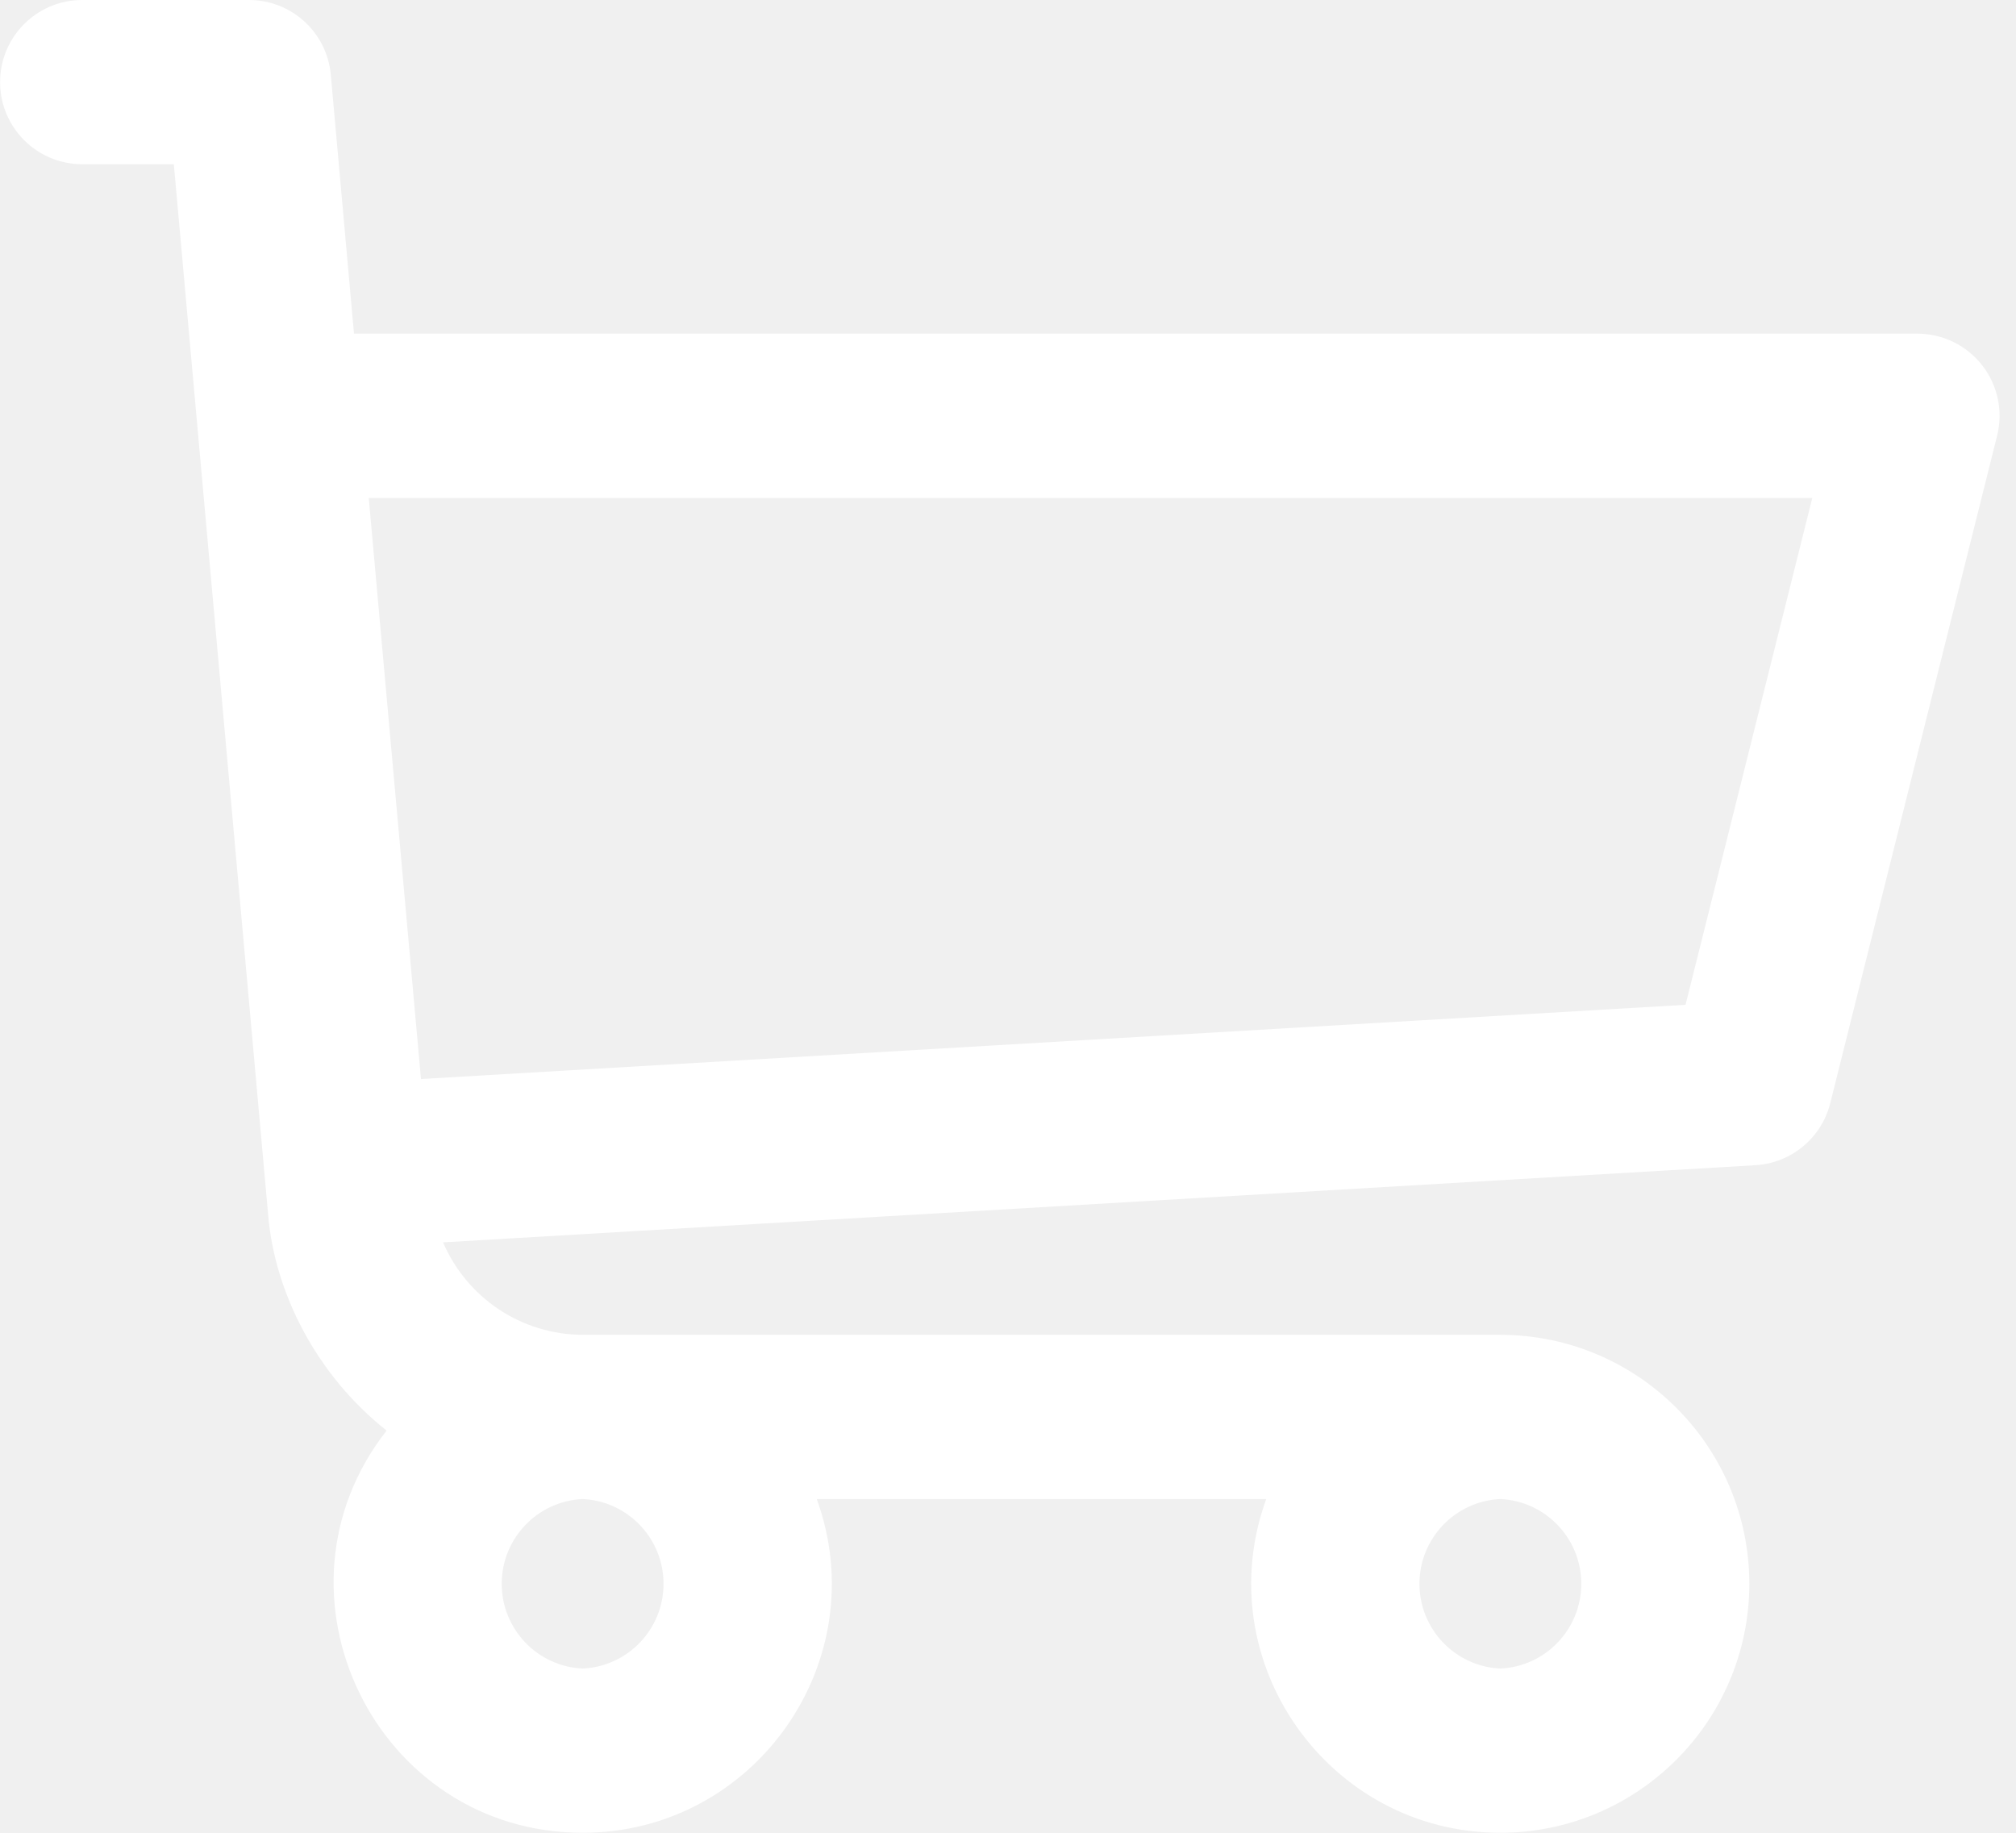
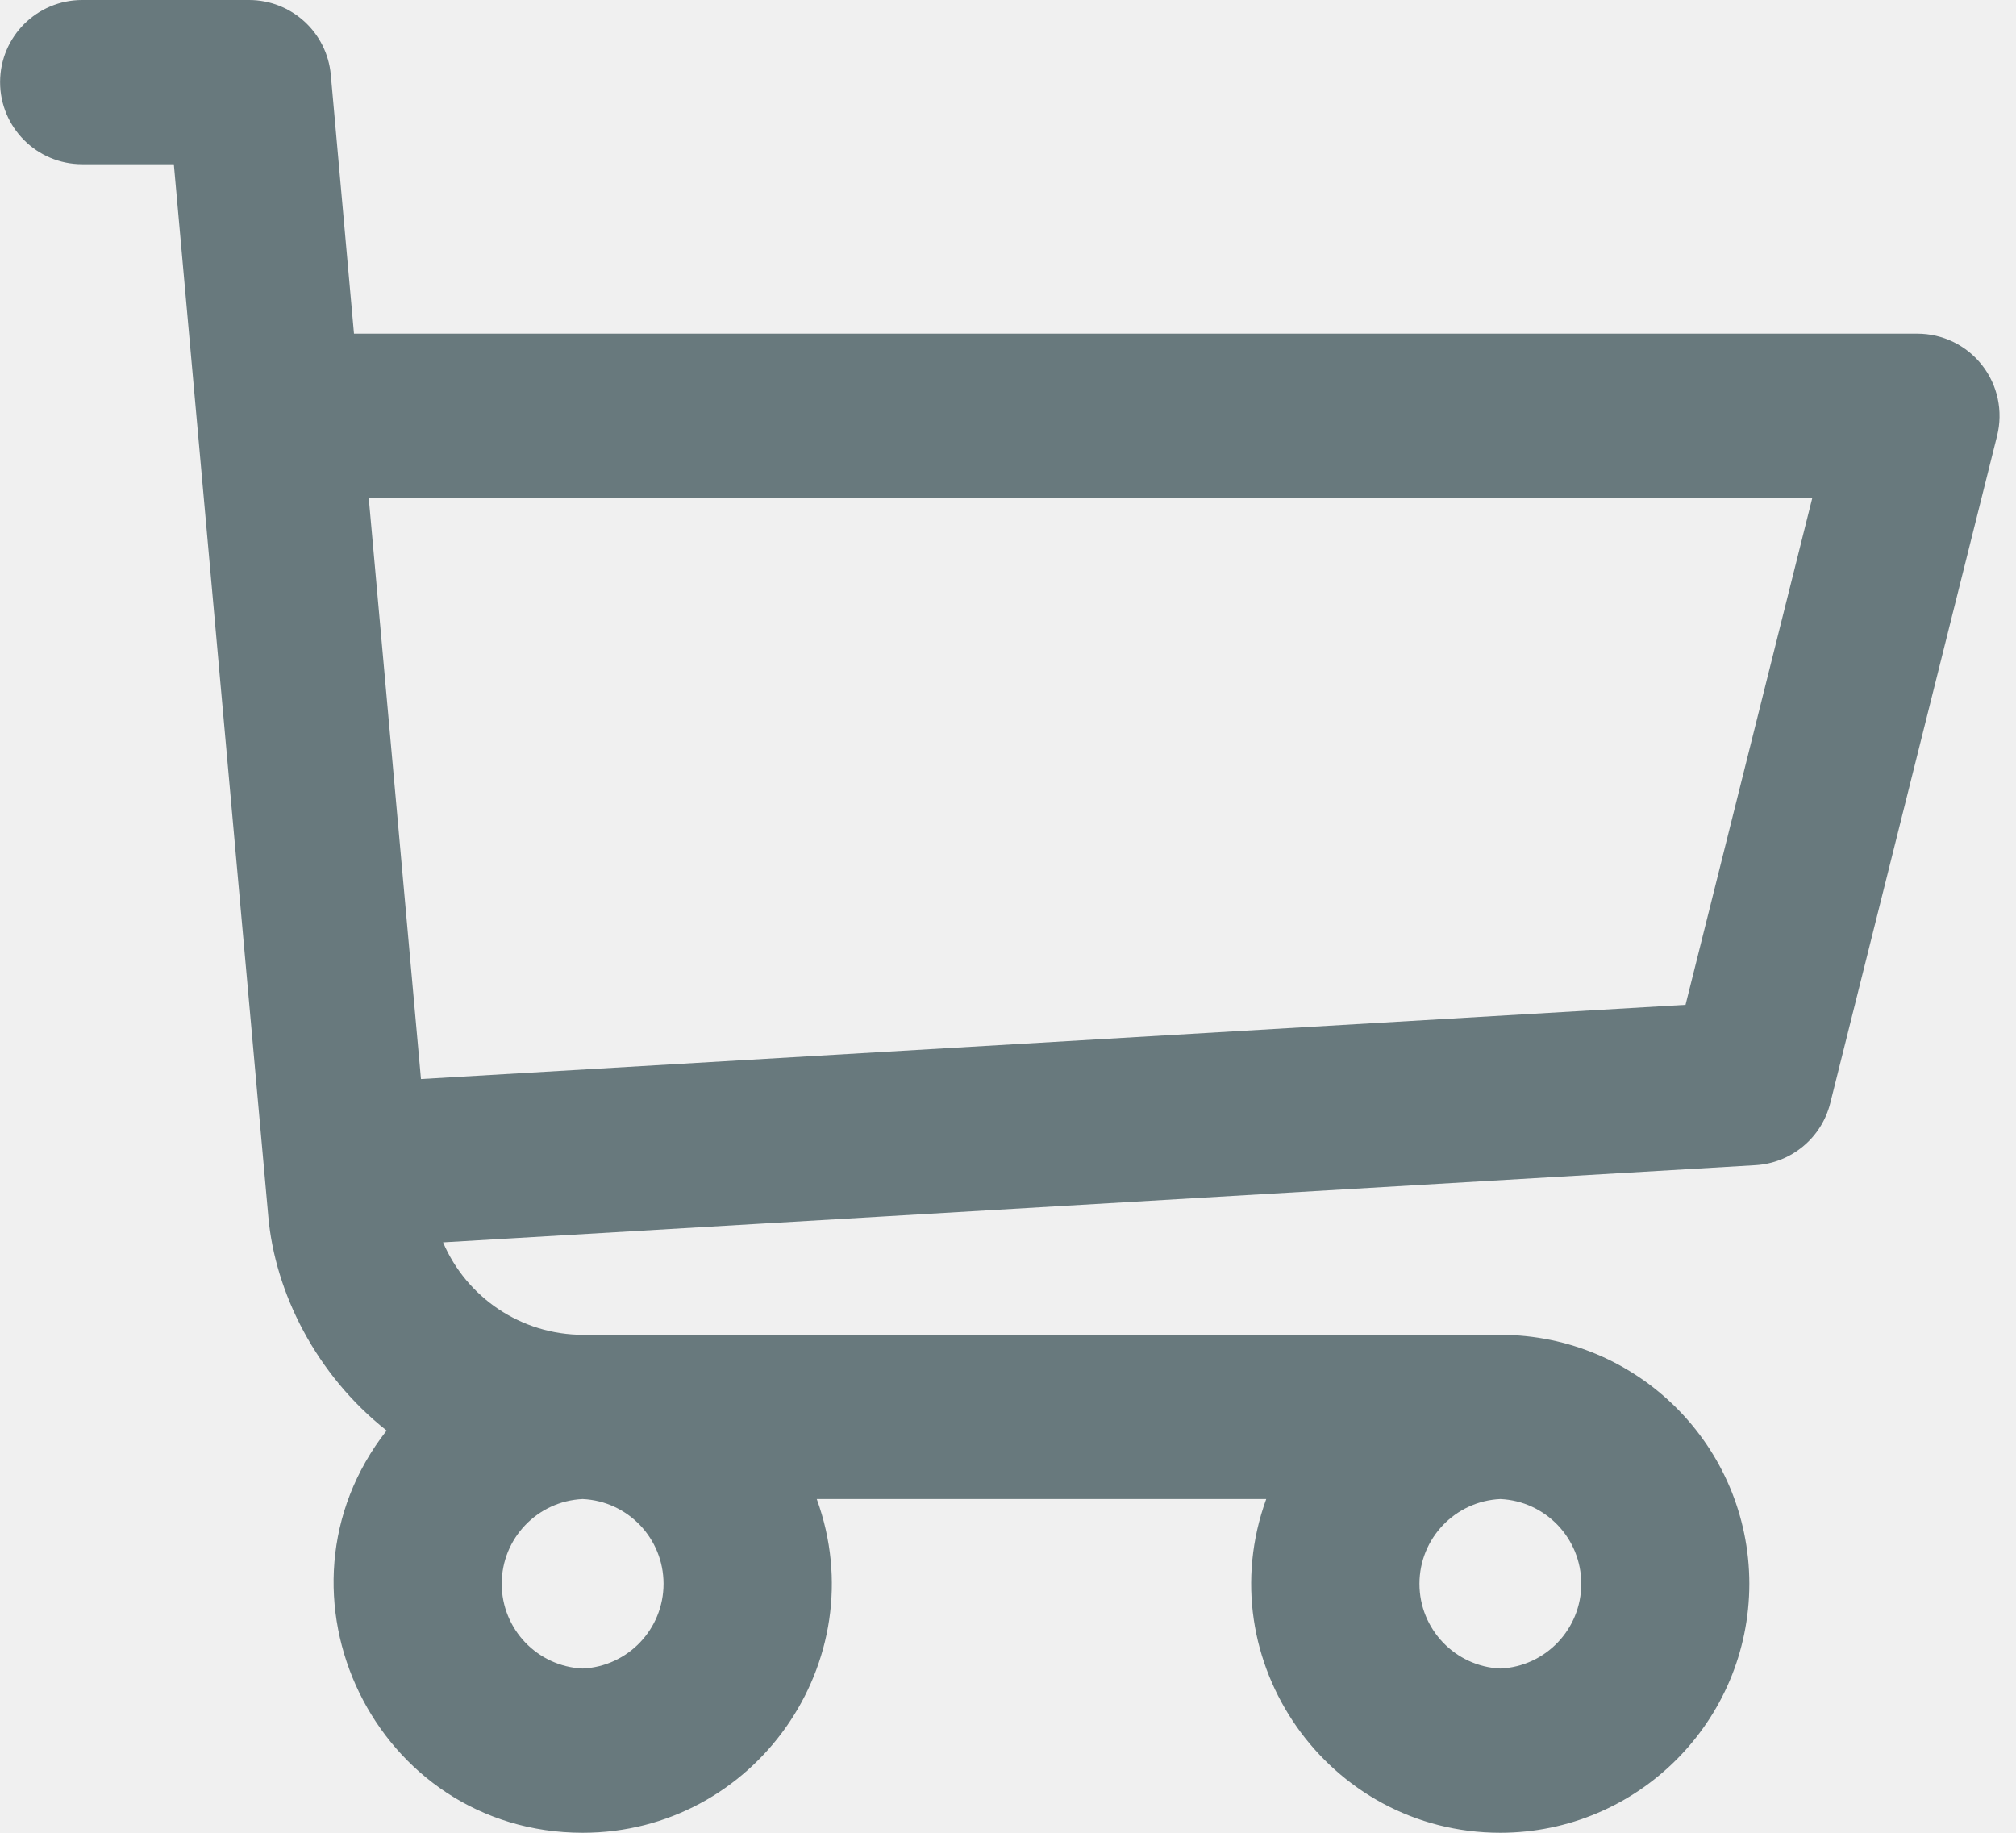
<svg xmlns="http://www.w3.org/2000/svg" width="22" height="20">
-   <path d="M20.925 3.641H3.863L3.61.816A.896.896 0 0 0 2.717 0H.897a.896.896 0 1 0 0 1.792h1l1.031 11.483c.073.828.52 1.726 1.291 2.336C2.83 17.385 4.099 20 6.359 20c1.875 0 3.197-1.87 2.554-3.642h4.905c-.642 1.77.677 3.642 2.555 3.642a2.72 2.72 0 0 0 2.717-2.717 2.72 2.72 0 0 0-2.717-2.717H6.365c-.681 0-1.274-.41-1.53-1.009l14.321-.842a.896.896 0 0 0 .817-.677l1.821-7.283a.897.897 0 0 0-.87-1.114ZM6.358 18.208a.926.926 0 0 1 0-1.85.926.926 0 0 1 0 1.85Zm10.015 0a.926.926 0 0 1 0-1.85.926.926 0 0 1 0 1.85Zm2.021-7.243-13.8.81-.57-6.341h15.753l-1.383 5.53Z" fill="#fff" fill-rule="nonzero" />
+   <path d="M20.925 3.641H3.863L3.61.816A.896.896 0 0 0 2.717 0H.897a.896.896 0 1 0 0 1.792h1l1.031 11.483c.073.828.52 1.726 1.291 2.336C2.83 17.385 4.099 20 6.359 20c1.875 0 3.197-1.87 2.554-3.642h4.905c-.642 1.77.677 3.642 2.555 3.642a2.72 2.72 0 0 0 2.717-2.717 2.72 2.72 0 0 0-2.717-2.717H6.365c-.681 0-1.274-.41-1.53-1.009l14.321-.842a.896.896 0 0 0 .817-.677l1.821-7.283a.897.897 0 0 0-.87-1.114ZM6.358 18.208a.926.926 0 0 1 0-1.85.926.926 0 0 1 0 1.85Zm10.015 0a.926.926 0 0 1 0-1.85.926.926 0 0 1 0 1.85Zm2.021-7.243-13.8.81-.57-6.341h15.753l-1.383 5.53Z" fill="#68797d" fill-rule="nonzero" />
</svg>
